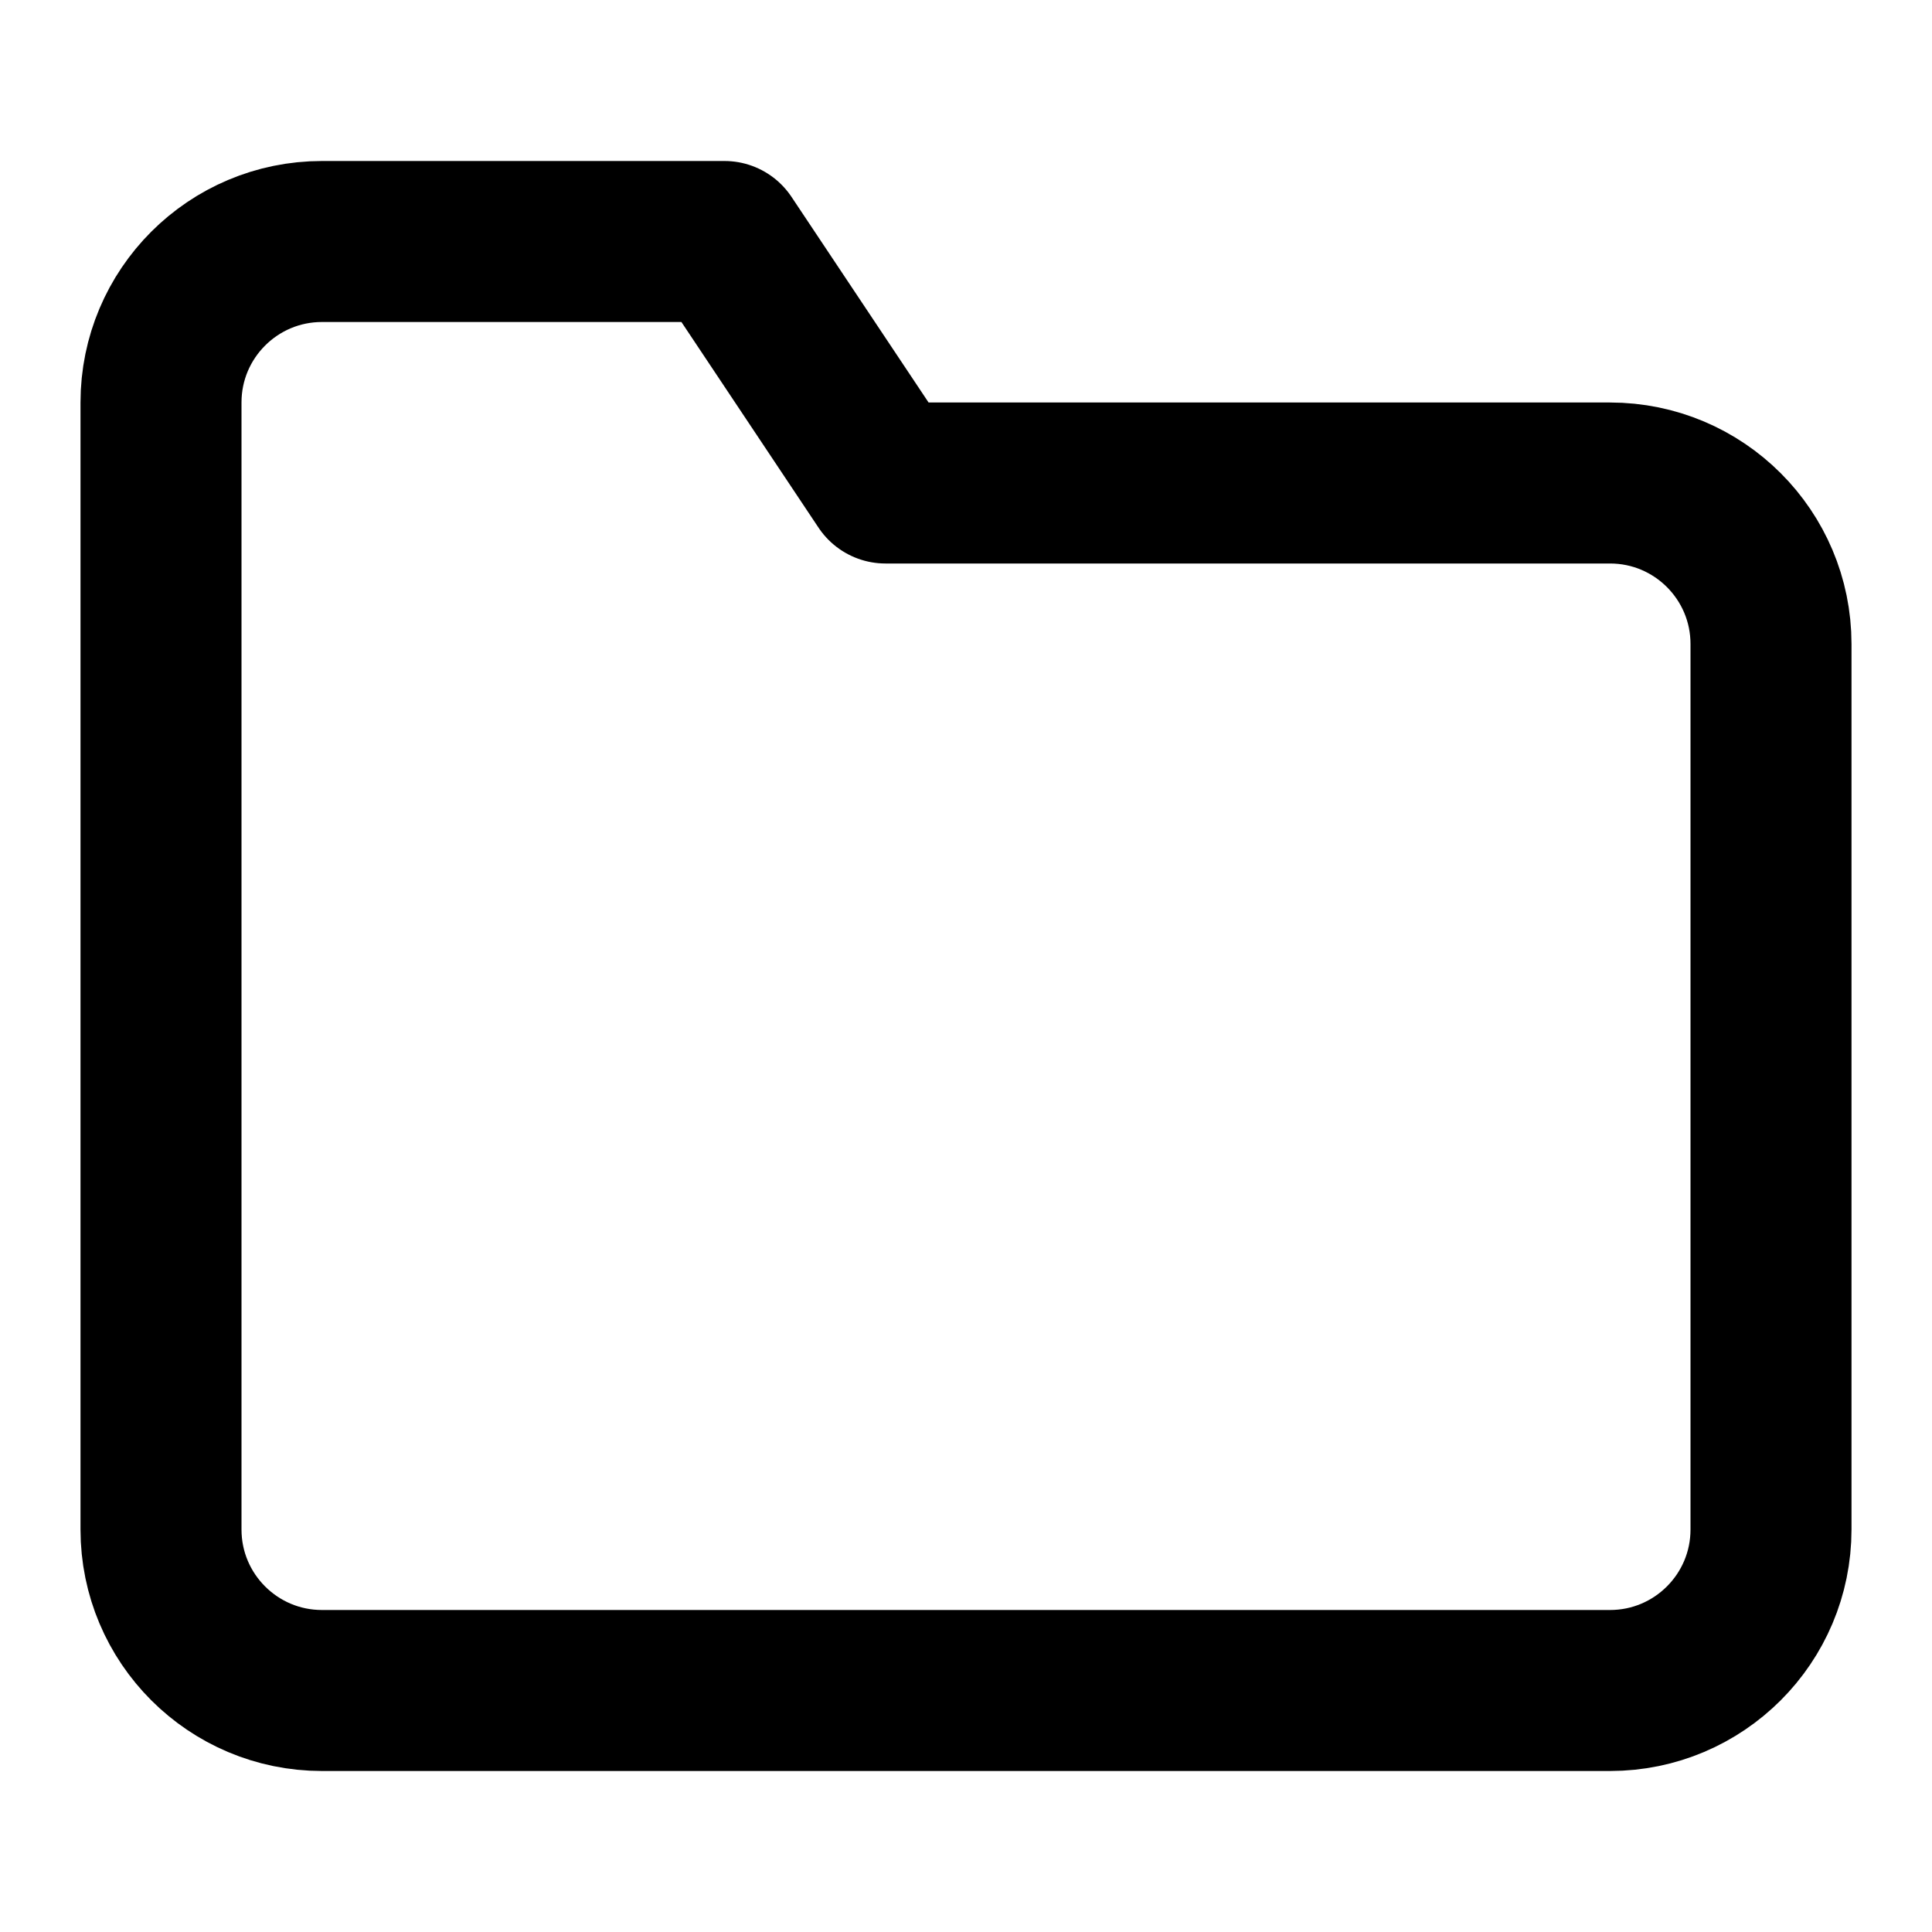
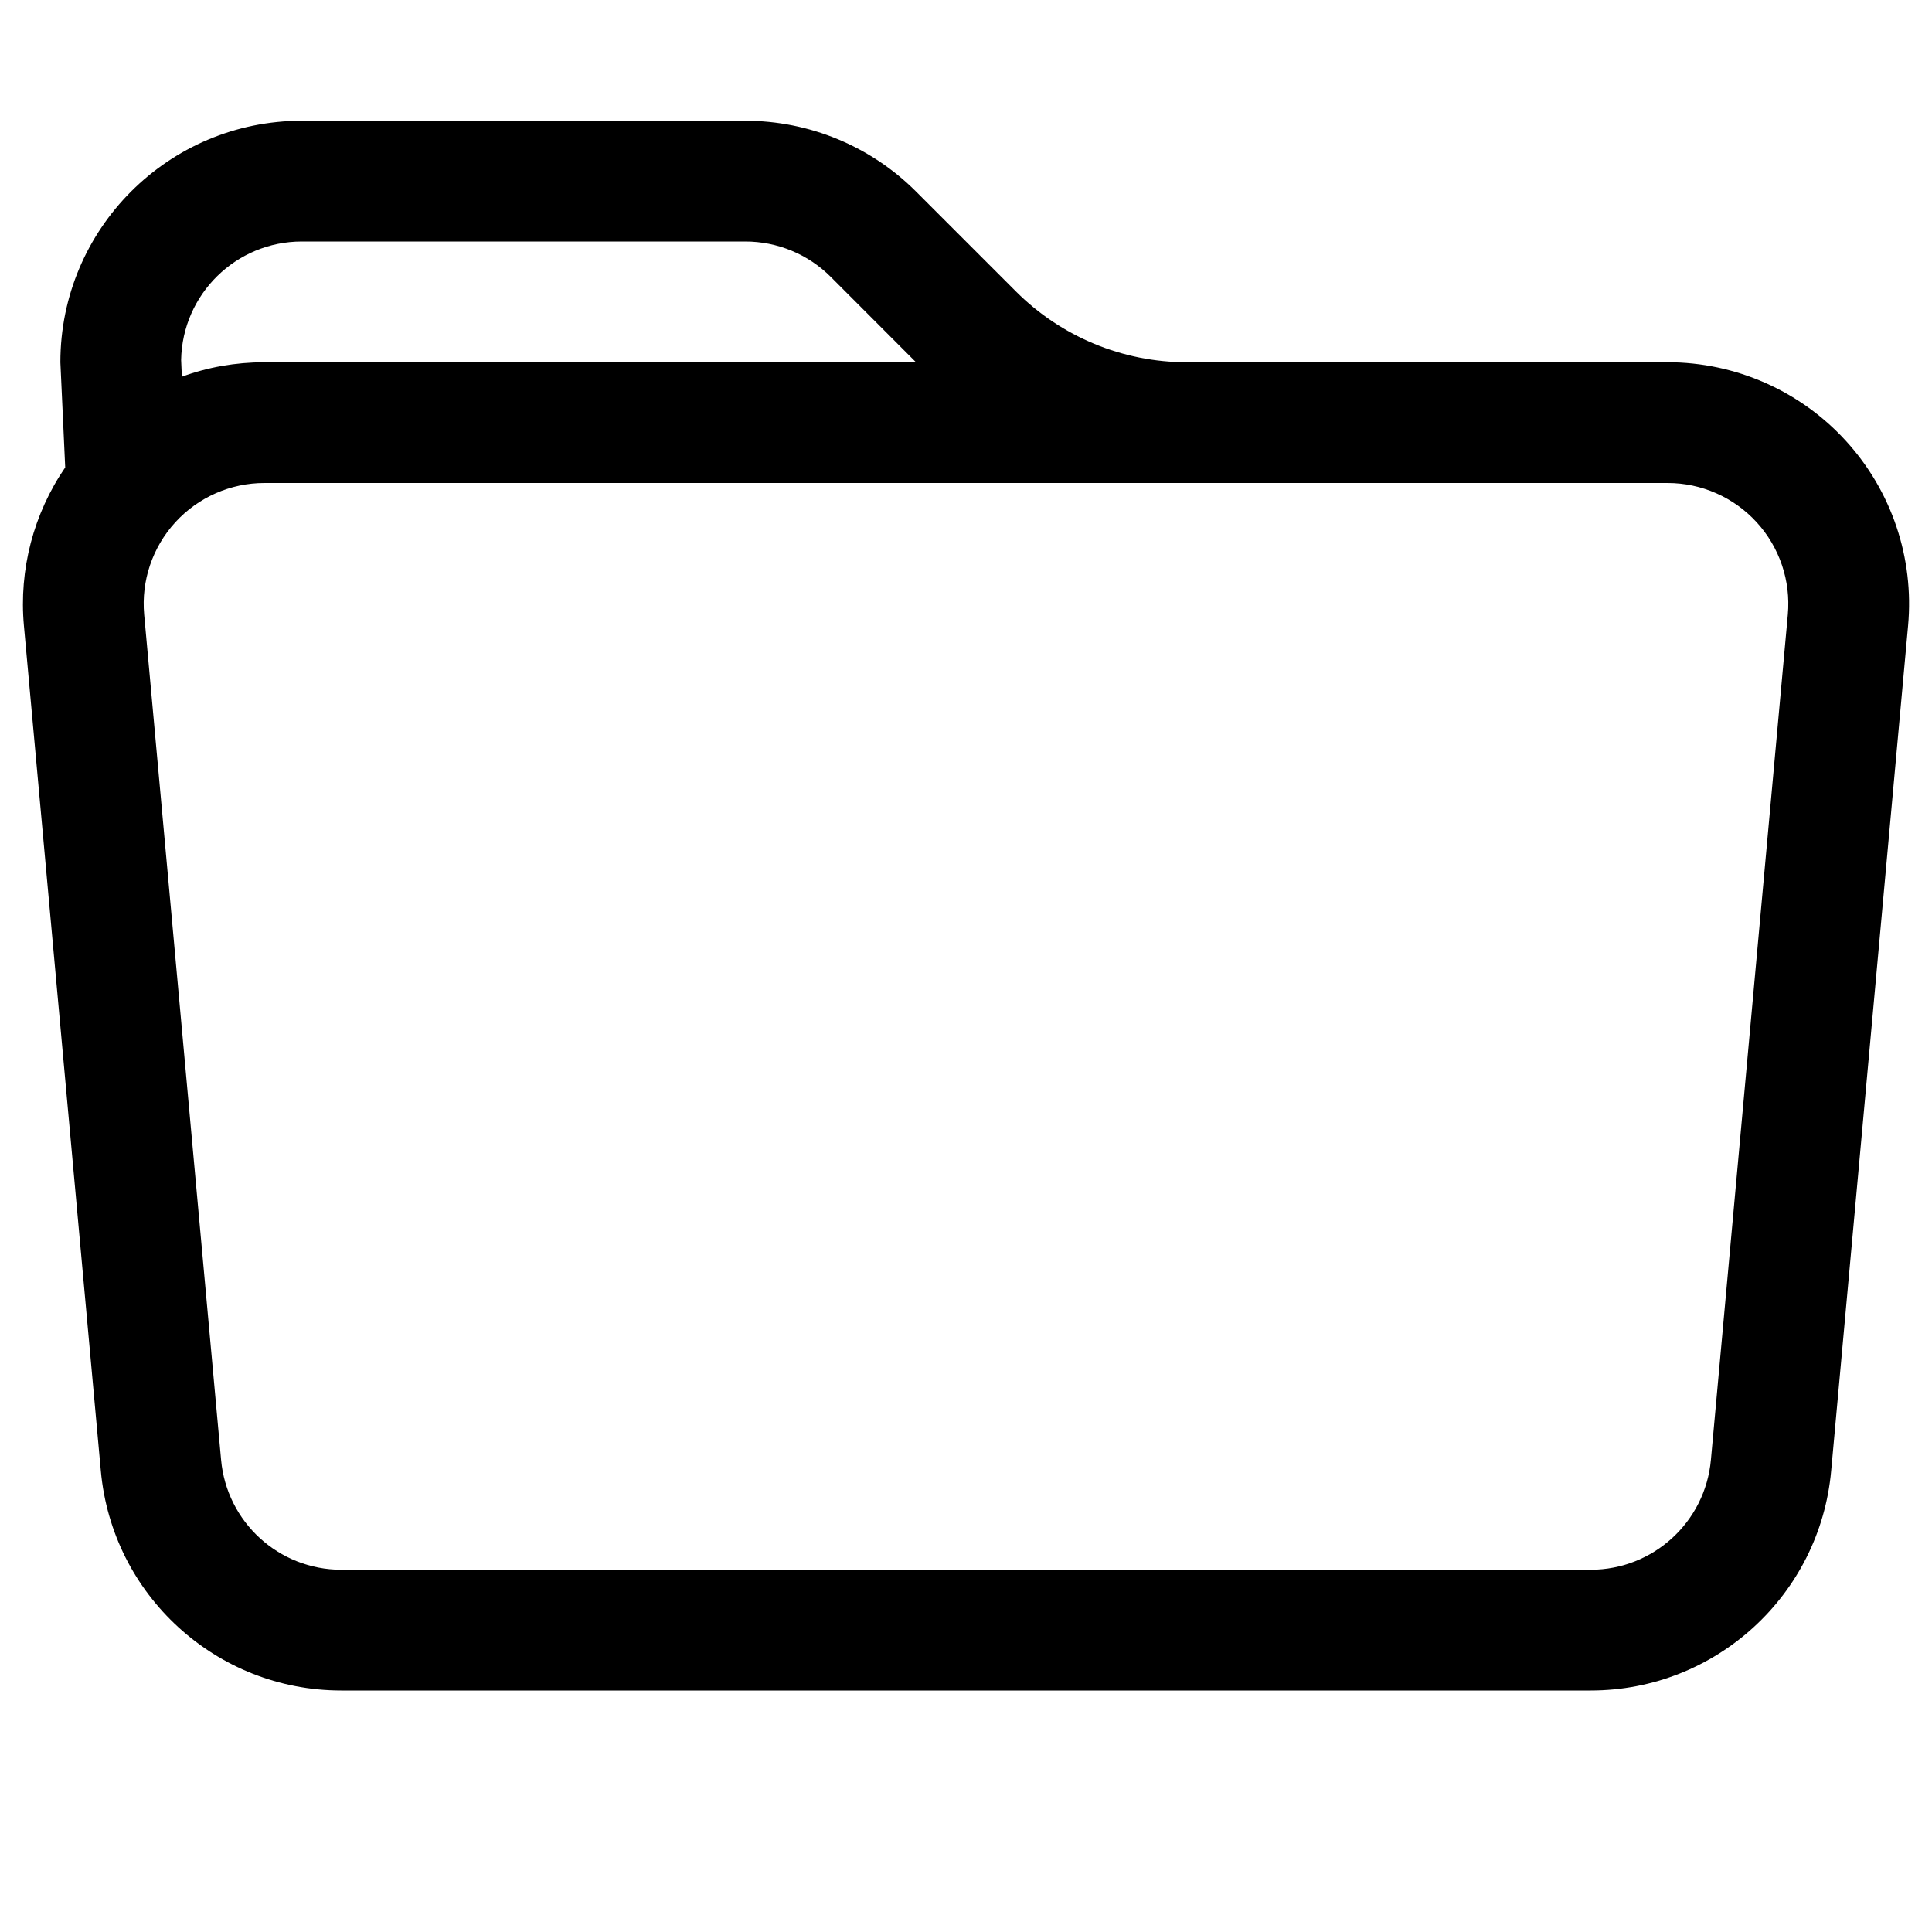
- <svg xmlns="http://www.w3.org/2000/svg" width="24" height="24" viewBox="0 0 24 24" fill="none" stroke="currentColor" stroke-width="2" stroke-linecap="round" stroke-linejoin="round" class="feather feather-folder">
-   <path d="M22 19a2 2 0 0 1-2 2H4a2 2 0 0 1-2-2V5a2 2 0 0 1 2-2h5l2 3h9a2 2 0 0 1 2 2z" />
+ <svg xmlns="http://www.w3.org/2000/svg" width="16" height="16" fill="currentColor" class="bi bi-folder" viewBox="0 0 16 16">
+   <path d="M.54 3.87.5 3a2 2 0 0 1 2-2h3.672a2 2 0 0 1 1.414.586l.828.828A2 2 0 0 0 9.828 3h3.982a2 2 0 0 1 1.992 2.181l-.637 7A2 2 0 0 1 13.174 14H2.826a2 2 0 0 1-1.991-1.819l-.637-7a2 2 0 0 1 .342-1.31zM2.19 4a1 1 0 0 0-.996 1.09l.637 7a1 1 0 0 0 .995.91h10.348a1 1 0 0 0 .995-.91l.637-7A1 1 0 0 0 13.81 4zm4.69-1.707A1 1 0 0 0 6.172 2H2.5a1 1 0 0 0-1 .981l.006.139q.323-.119.684-.12h5.396z" />
</svg>
